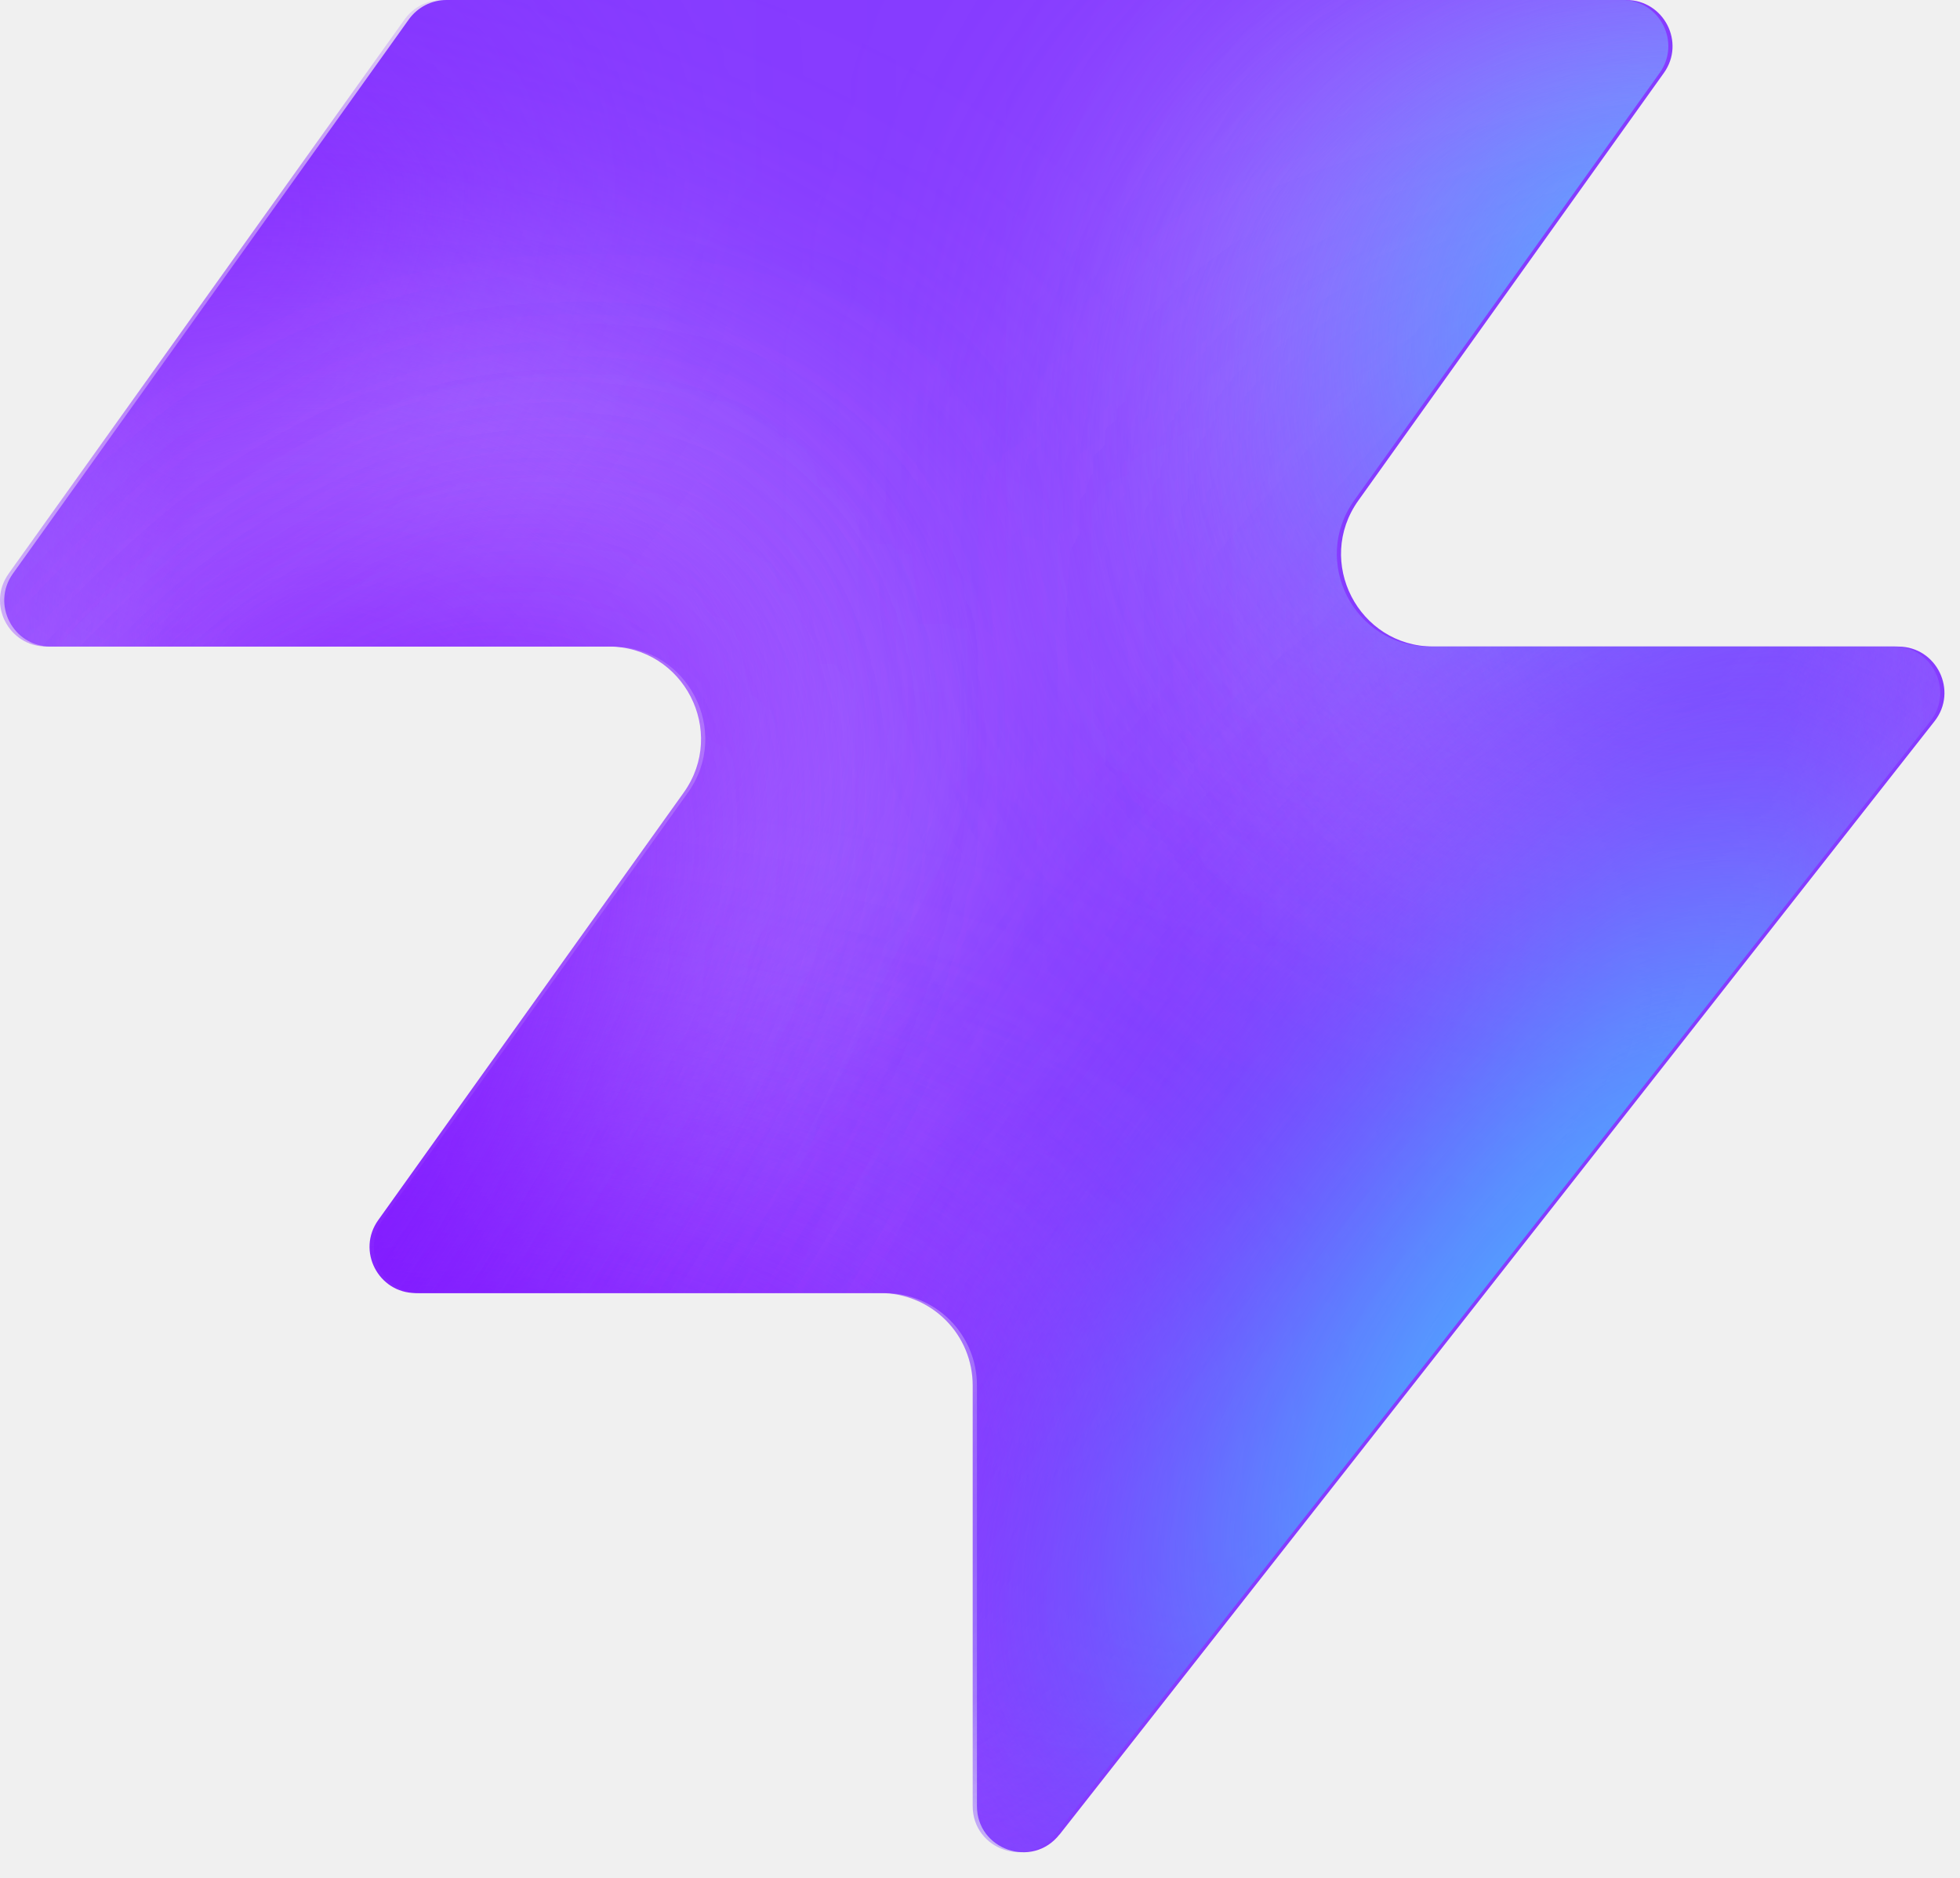
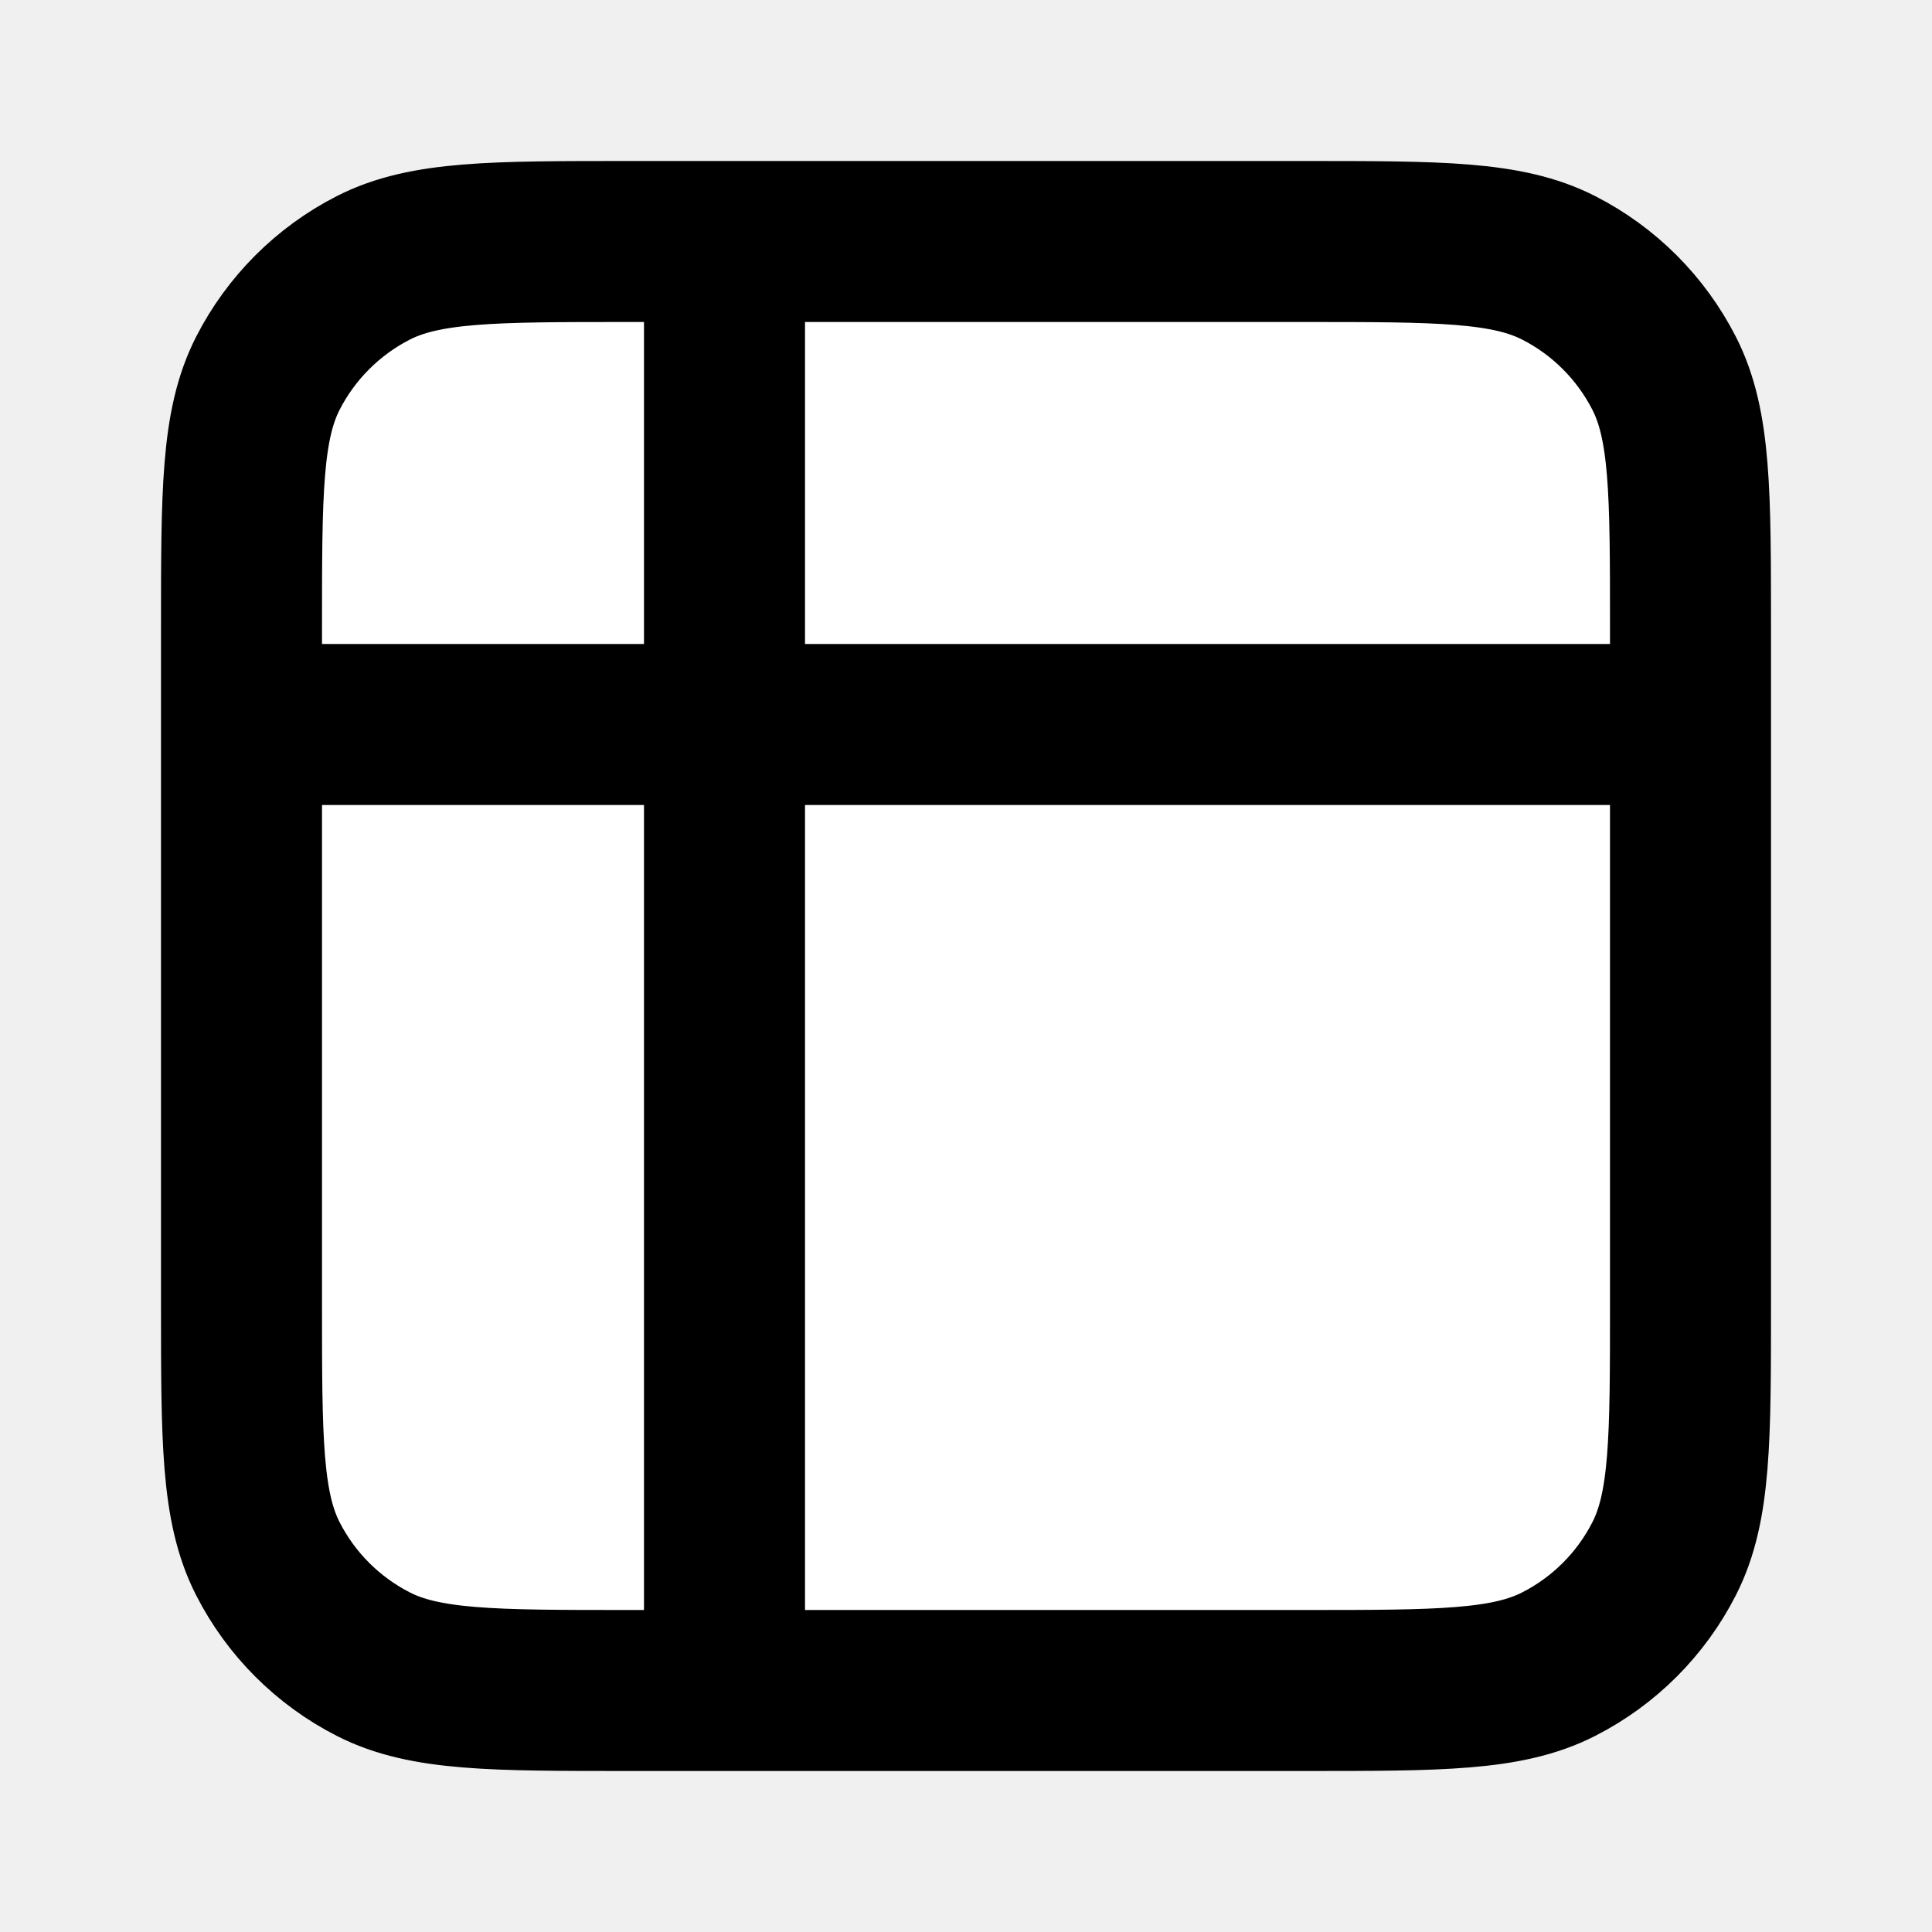
- <svg xmlns="http://www.w3.org/2000/svg" width="48" height="46" fill="none" viewBox="0 0 48 46">
-   <path fill="#863bff" d="M25.946 44.938c-.664.845-2.021.375-2.021-.698V33.937a2.26 2.26 0 0 0-2.262-2.262H10.287c-.92 0-1.456-1.04-.92-1.788l7.48-10.471c1.07-1.497 0-3.578-1.842-3.578H1.237c-.92 0-1.456-1.04-.92-1.788L10.013.474c.214-.297.556-.474.92-.474h28.894c.92 0 1.456 1.04.92 1.788l-7.48 10.471c-1.07 1.498 0 3.579 1.842 3.579h11.377c.943 0 1.473 1.088.89 1.83L25.947 44.94z" style="fill:#863bff;fill:color(display-p3 .525 .23 1);fill-opacity:1" />
-   <mask id="a" width="48" height="46" x="0" y="0" maskUnits="userSpaceOnUse" style="mask-type:alpha">
-     <path fill="#000" d="M25.842 44.938c-.664.844-2.021.375-2.021-.698V33.937a2.26 2.26 0 0 0-2.262-2.262H10.183c-.92 0-1.456-1.04-.92-1.788l7.48-10.471c1.07-1.498 0-3.579-1.842-3.579H1.133c-.92 0-1.456-1.04-.92-1.787L9.91.473c.214-.297.556-.474.92-.474h28.894c.92 0 1.456 1.04.92 1.788l-7.48 10.471c-1.07 1.498 0 3.578 1.842 3.578h11.377c.943 0 1.473 1.088.89 1.832L25.843 44.94z" style="fill:#000;fill-opacity:1" />
-   </mask>
-   <g mask="url(#a)">
-     <g filter="url(#b)">
-       <ellipse cx="5.508" cy="14.704" fill="#ede6ff" rx="5.508" ry="14.704" style="fill:#ede6ff;fill:color(display-p3 .927 .903 1);fill-opacity:1" transform="matrix(.00324 1 1 -.00324 -4.47 31.516)" />
-     </g>
-     <g filter="url(#c)">
-       <ellipse cx="10.399" cy="29.851" fill="#ede6ff" rx="10.399" ry="29.851" style="fill:#ede6ff;fill:color(display-p3 .927 .903 1);fill-opacity:1" transform="matrix(.00324 1 1 -.00324 -39.328 7.883)" />
-     </g>
-     <g filter="url(#d)">
-       <ellipse cx="5.508" cy="30.487" fill="#7e14ff" rx="5.508" ry="30.487" style="fill:#7e14ff;fill:color(display-p3 .492 .077 1);fill-opacity:1" transform="rotate(89.814 -25.913 -14.639)scale(1 -1)" />
-     </g>
-     <g filter="url(#e)">
-       <ellipse cx="5.508" cy="30.599" fill="#7e14ff" rx="5.508" ry="30.599" style="fill:#7e14ff;fill:color(display-p3 .492 .077 1);fill-opacity:1" transform="rotate(89.814 -32.644 -3.334)scale(1 -1)" />
-     </g>
-     <g filter="url(#f)">
-       <ellipse cx="5.508" cy="30.599" fill="#7e14ff" rx="5.508" ry="30.599" style="fill:#7e14ff;fill:color(display-p3 .492 .077 1);fill-opacity:1" transform="matrix(.00324 1 1 -.00324 -34.34 30.47)" />
-     </g>
-     <g filter="url(#g)">
-       <ellipse cx="14.072" cy="22.078" fill="#ede6ff" rx="14.072" ry="22.078" style="fill:#ede6ff;fill:color(display-p3 .927 .903 1);fill-opacity:1" transform="rotate(93.35 24.506 48.493)scale(-1 1)" />
-     </g>
-     <g filter="url(#h)">
-       <ellipse cx="3.47" cy="21.501" fill="#7e14ff" rx="3.47" ry="21.501" style="fill:#7e14ff;fill:color(display-p3 .492 .077 1);fill-opacity:1" transform="rotate(89.009 28.708 47.59)scale(-1 1)" />
-     </g>
-     <g filter="url(#i)">
-       <ellipse cx="3.47" cy="21.501" fill="#7e14ff" rx="3.47" ry="21.501" style="fill:#7e14ff;fill:color(display-p3 .492 .077 1);fill-opacity:1" transform="rotate(89.009 28.708 47.59)scale(-1 1)" />
-     </g>
-     <g filter="url(#j)">
-       <ellipse cx=".387" cy="8.972" fill="#7e14ff" rx="4.407" ry="29.108" style="fill:#7e14ff;fill:color(display-p3 .492 .077 1);fill-opacity:1" transform="rotate(39.51 .387 8.972)" />
-     </g>
-     <g filter="url(#k)">
-       <ellipse cx="47.523" cy="-6.092" fill="#7e14ff" rx="4.407" ry="29.108" style="fill:#7e14ff;fill:color(display-p3 .492 .077 1);fill-opacity:1" transform="rotate(37.892 47.523 -6.092)" />
-     </g>
-     <g filter="url(#l)">
-       <ellipse cx="41.412" cy="6.333" fill="#47bfff" rx="5.971" ry="9.665" style="fill:#47bfff;fill:color(display-p3 .28 .748 1);fill-opacity:1" transform="rotate(37.892 41.412 6.333)" />
-     </g>
-     <g filter="url(#m)">
-       <ellipse cx="-1.879" cy="38.332" fill="#7e14ff" rx="4.407" ry="29.108" style="fill:#7e14ff;fill:color(display-p3 .492 .077 1);fill-opacity:1" transform="rotate(37.892 -1.88 38.332)" />
-     </g>
-     <g filter="url(#n)">
-       <ellipse cx="-1.879" cy="38.332" fill="#7e14ff" rx="4.407" ry="29.108" style="fill:#7e14ff;fill:color(display-p3 .492 .077 1);fill-opacity:1" transform="rotate(37.892 -1.88 38.332)" />
-     </g>
-     <g filter="url(#o)">
-       <ellipse cx="35.651" cy="29.907" fill="#7e14ff" rx="4.407" ry="29.108" style="fill:#7e14ff;fill:color(display-p3 .492 .077 1);fill-opacity:1" transform="rotate(37.892 35.651 29.907)" />
-     </g>
-     <g filter="url(#p)">
-       <ellipse cx="38.418" cy="32.4" fill="#47bfff" rx="5.971" ry="15.297" style="fill:#47bfff;fill:color(display-p3 .28 .748 1);fill-opacity:1" transform="rotate(37.892 38.418 32.4)" />
-     </g>
-   </g>
-   <defs>
-     <filter id="b" width="60.045" height="41.654" x="-19.77" y="16.149" color-interpolation-filters="sRGB" filterUnits="userSpaceOnUse">
-       <feFlood flood-opacity="0" result="BackgroundImageFix" />
-       <feBlend in="SourceGraphic" in2="BackgroundImageFix" result="shape" />
-       <feGaussianBlur result="effect1_foregroundBlur_2002_17158" stdDeviation="7.659" />
-     </filter>
-     <filter id="c" width="90.34" height="51.437" x="-54.613" y="-7.533" color-interpolation-filters="sRGB" filterUnits="userSpaceOnUse">
-       <feFlood flood-opacity="0" result="BackgroundImageFix" />
-       <feBlend in="SourceGraphic" in2="BackgroundImageFix" result="shape" />
-       <feGaussianBlur result="effect1_foregroundBlur_2002_17158" stdDeviation="7.659" />
-     </filter>
-     <filter id="d" width="79.355" height="29.4" x="-49.64" y="2.03" color-interpolation-filters="sRGB" filterUnits="userSpaceOnUse">
-       <feFlood flood-opacity="0" result="BackgroundImageFix" />
-       <feBlend in="SourceGraphic" in2="BackgroundImageFix" result="shape" />
-       <feGaussianBlur result="effect1_foregroundBlur_2002_17158" stdDeviation="4.596" />
-     </filter>
-     <filter id="e" width="79.579" height="29.4" x="-45.045" y="20.029" color-interpolation-filters="sRGB" filterUnits="userSpaceOnUse">
-       <feFlood flood-opacity="0" result="BackgroundImageFix" />
-       <feBlend in="SourceGraphic" in2="BackgroundImageFix" result="shape" />
-       <feGaussianBlur result="effect1_foregroundBlur_2002_17158" stdDeviation="4.596" />
-     </filter>
-     <filter id="f" width="79.579" height="29.4" x="-43.513" y="21.178" color-interpolation-filters="sRGB" filterUnits="userSpaceOnUse">
-       <feFlood flood-opacity="0" result="BackgroundImageFix" />
-       <feBlend in="SourceGraphic" in2="BackgroundImageFix" result="shape" />
-       <feGaussianBlur result="effect1_foregroundBlur_2002_17158" stdDeviation="4.596" />
-     </filter>
-     <filter id="g" width="74.749" height="58.852" x="15.756" y="-17.901" color-interpolation-filters="sRGB" filterUnits="userSpaceOnUse">
-       <feFlood flood-opacity="0" result="BackgroundImageFix" />
-       <feBlend in="SourceGraphic" in2="BackgroundImageFix" result="shape" />
-       <feGaussianBlur result="effect1_foregroundBlur_2002_17158" stdDeviation="7.659" />
-     </filter>
-     <filter id="h" width="61.377" height="25.362" x="23.548" y="2.284" color-interpolation-filters="sRGB" filterUnits="userSpaceOnUse">
-       <feFlood flood-opacity="0" result="BackgroundImageFix" />
-       <feBlend in="SourceGraphic" in2="BackgroundImageFix" result="shape" />
-       <feGaussianBlur result="effect1_foregroundBlur_2002_17158" stdDeviation="4.596" />
-     </filter>
-     <filter id="i" width="61.377" height="25.362" x="23.548" y="2.284" color-interpolation-filters="sRGB" filterUnits="userSpaceOnUse">
-       <feFlood flood-opacity="0" result="BackgroundImageFix" />
-       <feBlend in="SourceGraphic" in2="BackgroundImageFix" result="shape" />
-       <feGaussianBlur result="effect1_foregroundBlur_2002_17158" stdDeviation="4.596" />
-     </filter>
-     <filter id="j" width="56.045" height="63.649" x="-27.636" y="-22.853" color-interpolation-filters="sRGB" filterUnits="userSpaceOnUse">
-       <feFlood flood-opacity="0" result="BackgroundImageFix" />
-       <feBlend in="SourceGraphic" in2="BackgroundImageFix" result="shape" />
-       <feGaussianBlur result="effect1_foregroundBlur_2002_17158" stdDeviation="4.596" />
-     </filter>
-     <filter id="k" width="54.814" height="64.646" x="20.116" y="-38.415" color-interpolation-filters="sRGB" filterUnits="userSpaceOnUse">
-       <feFlood flood-opacity="0" result="BackgroundImageFix" />
-       <feBlend in="SourceGraphic" in2="BackgroundImageFix" result="shape" />
-       <feGaussianBlur result="effect1_foregroundBlur_2002_17158" stdDeviation="4.596" />
-     </filter>
-     <filter id="l" width="33.541" height="35.313" x="24.641" y="-11.323" color-interpolation-filters="sRGB" filterUnits="userSpaceOnUse">
-       <feFlood flood-opacity="0" result="BackgroundImageFix" />
-       <feBlend in="SourceGraphic" in2="BackgroundImageFix" result="shape" />
-       <feGaussianBlur result="effect1_foregroundBlur_2002_17158" stdDeviation="4.596" />
-     </filter>
-     <filter id="m" width="54.814" height="64.646" x="-29.286" y="6.009" color-interpolation-filters="sRGB" filterUnits="userSpaceOnUse">
-       <feFlood flood-opacity="0" result="BackgroundImageFix" />
-       <feBlend in="SourceGraphic" in2="BackgroundImageFix" result="shape" />
-       <feGaussianBlur result="effect1_foregroundBlur_2002_17158" stdDeviation="4.596" />
-     </filter>
-     <filter id="n" width="54.814" height="64.646" x="-29.286" y="6.009" color-interpolation-filters="sRGB" filterUnits="userSpaceOnUse">
-       <feFlood flood-opacity="0" result="BackgroundImageFix" />
-       <feBlend in="SourceGraphic" in2="BackgroundImageFix" result="shape" />
-       <feGaussianBlur result="effect1_foregroundBlur_2002_17158" stdDeviation="4.596" />
-     </filter>
-     <filter id="o" width="54.814" height="64.646" x="8.244" y="-2.416" color-interpolation-filters="sRGB" filterUnits="userSpaceOnUse">
-       <feFlood flood-opacity="0" result="BackgroundImageFix" />
-       <feBlend in="SourceGraphic" in2="BackgroundImageFix" result="shape" />
-       <feGaussianBlur result="effect1_foregroundBlur_2002_17158" stdDeviation="4.596" />
-     </filter>
-     <filter id="p" width="39.409" height="43.623" x="18.713" y="10.588" color-interpolation-filters="sRGB" filterUnits="userSpaceOnUse">
-       <feFlood flood-opacity="0" result="BackgroundImageFix" />
-       <feBlend in="SourceGraphic" in2="BackgroundImageFix" result="shape" />
-       <feGaussianBlur result="effect1_foregroundBlur_2002_17158" stdDeviation="4.596" />
-     </filter>
-   </defs>
+ <svg xmlns="http://www.w3.org/2000/svg" width="100%" height="100%" viewBox="0 0 24 24" fill="white">
+   <path d="M3 9L21 9M9 3L9 21M7.8 3H16.2C17.88 3 18.72 3 19.362 3.327C19.927 3.615 20.385 4.074 20.673 4.638C21 5.28 21 6.12 21 7.8V16.2C21 17.88 21 18.72 20.673 19.362C20.385 19.927 19.927 20.385 19.362 20.673C18.72 21 17.88 21 16.2 21H7.8C6.12 21 5.28 21 4.638 20.673C4.074 20.385 3.615 19.927 3.327 19.362C3 18.72 3 17.88 3 16.2V7.8C3 6.12 3 5.28 3.327 4.638C3.615 4.074 4.074 3.615 4.638 3.327C5.28 3 6.12 3 7.8 3Z" stroke="currentColor" stroke-width="2" stroke-linecap="round" stroke-linejoin="round" />
</svg>
